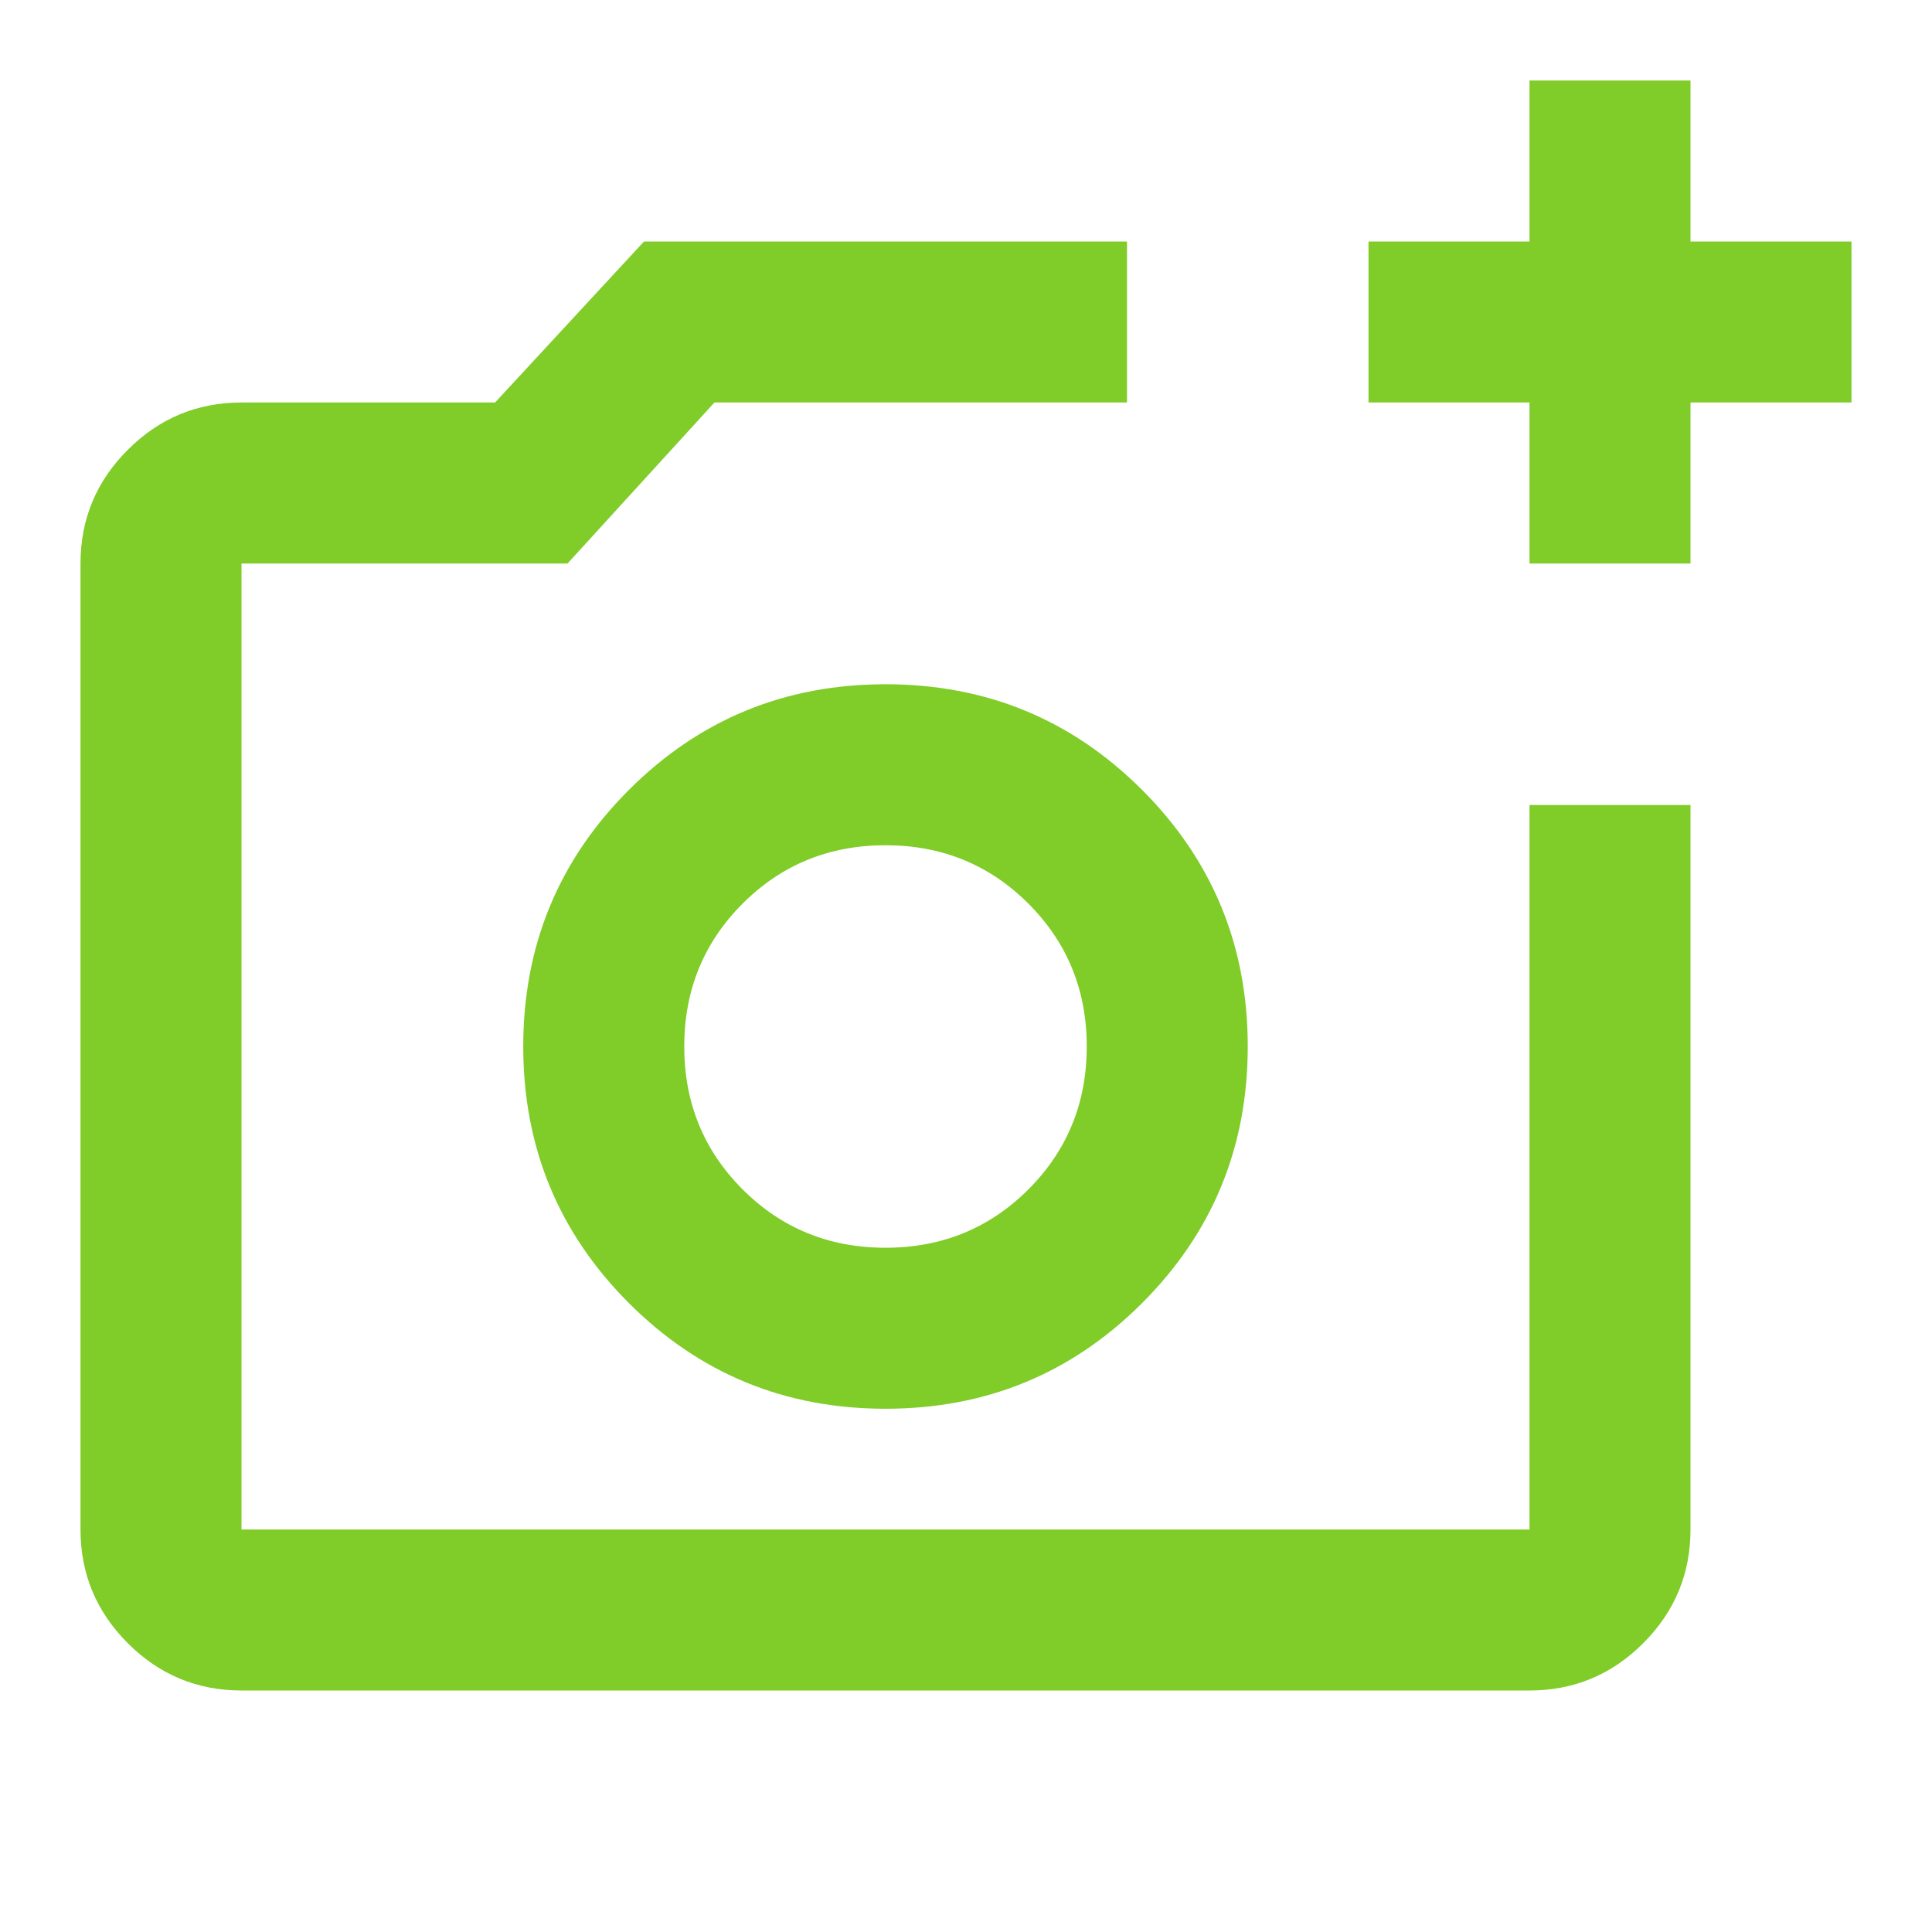
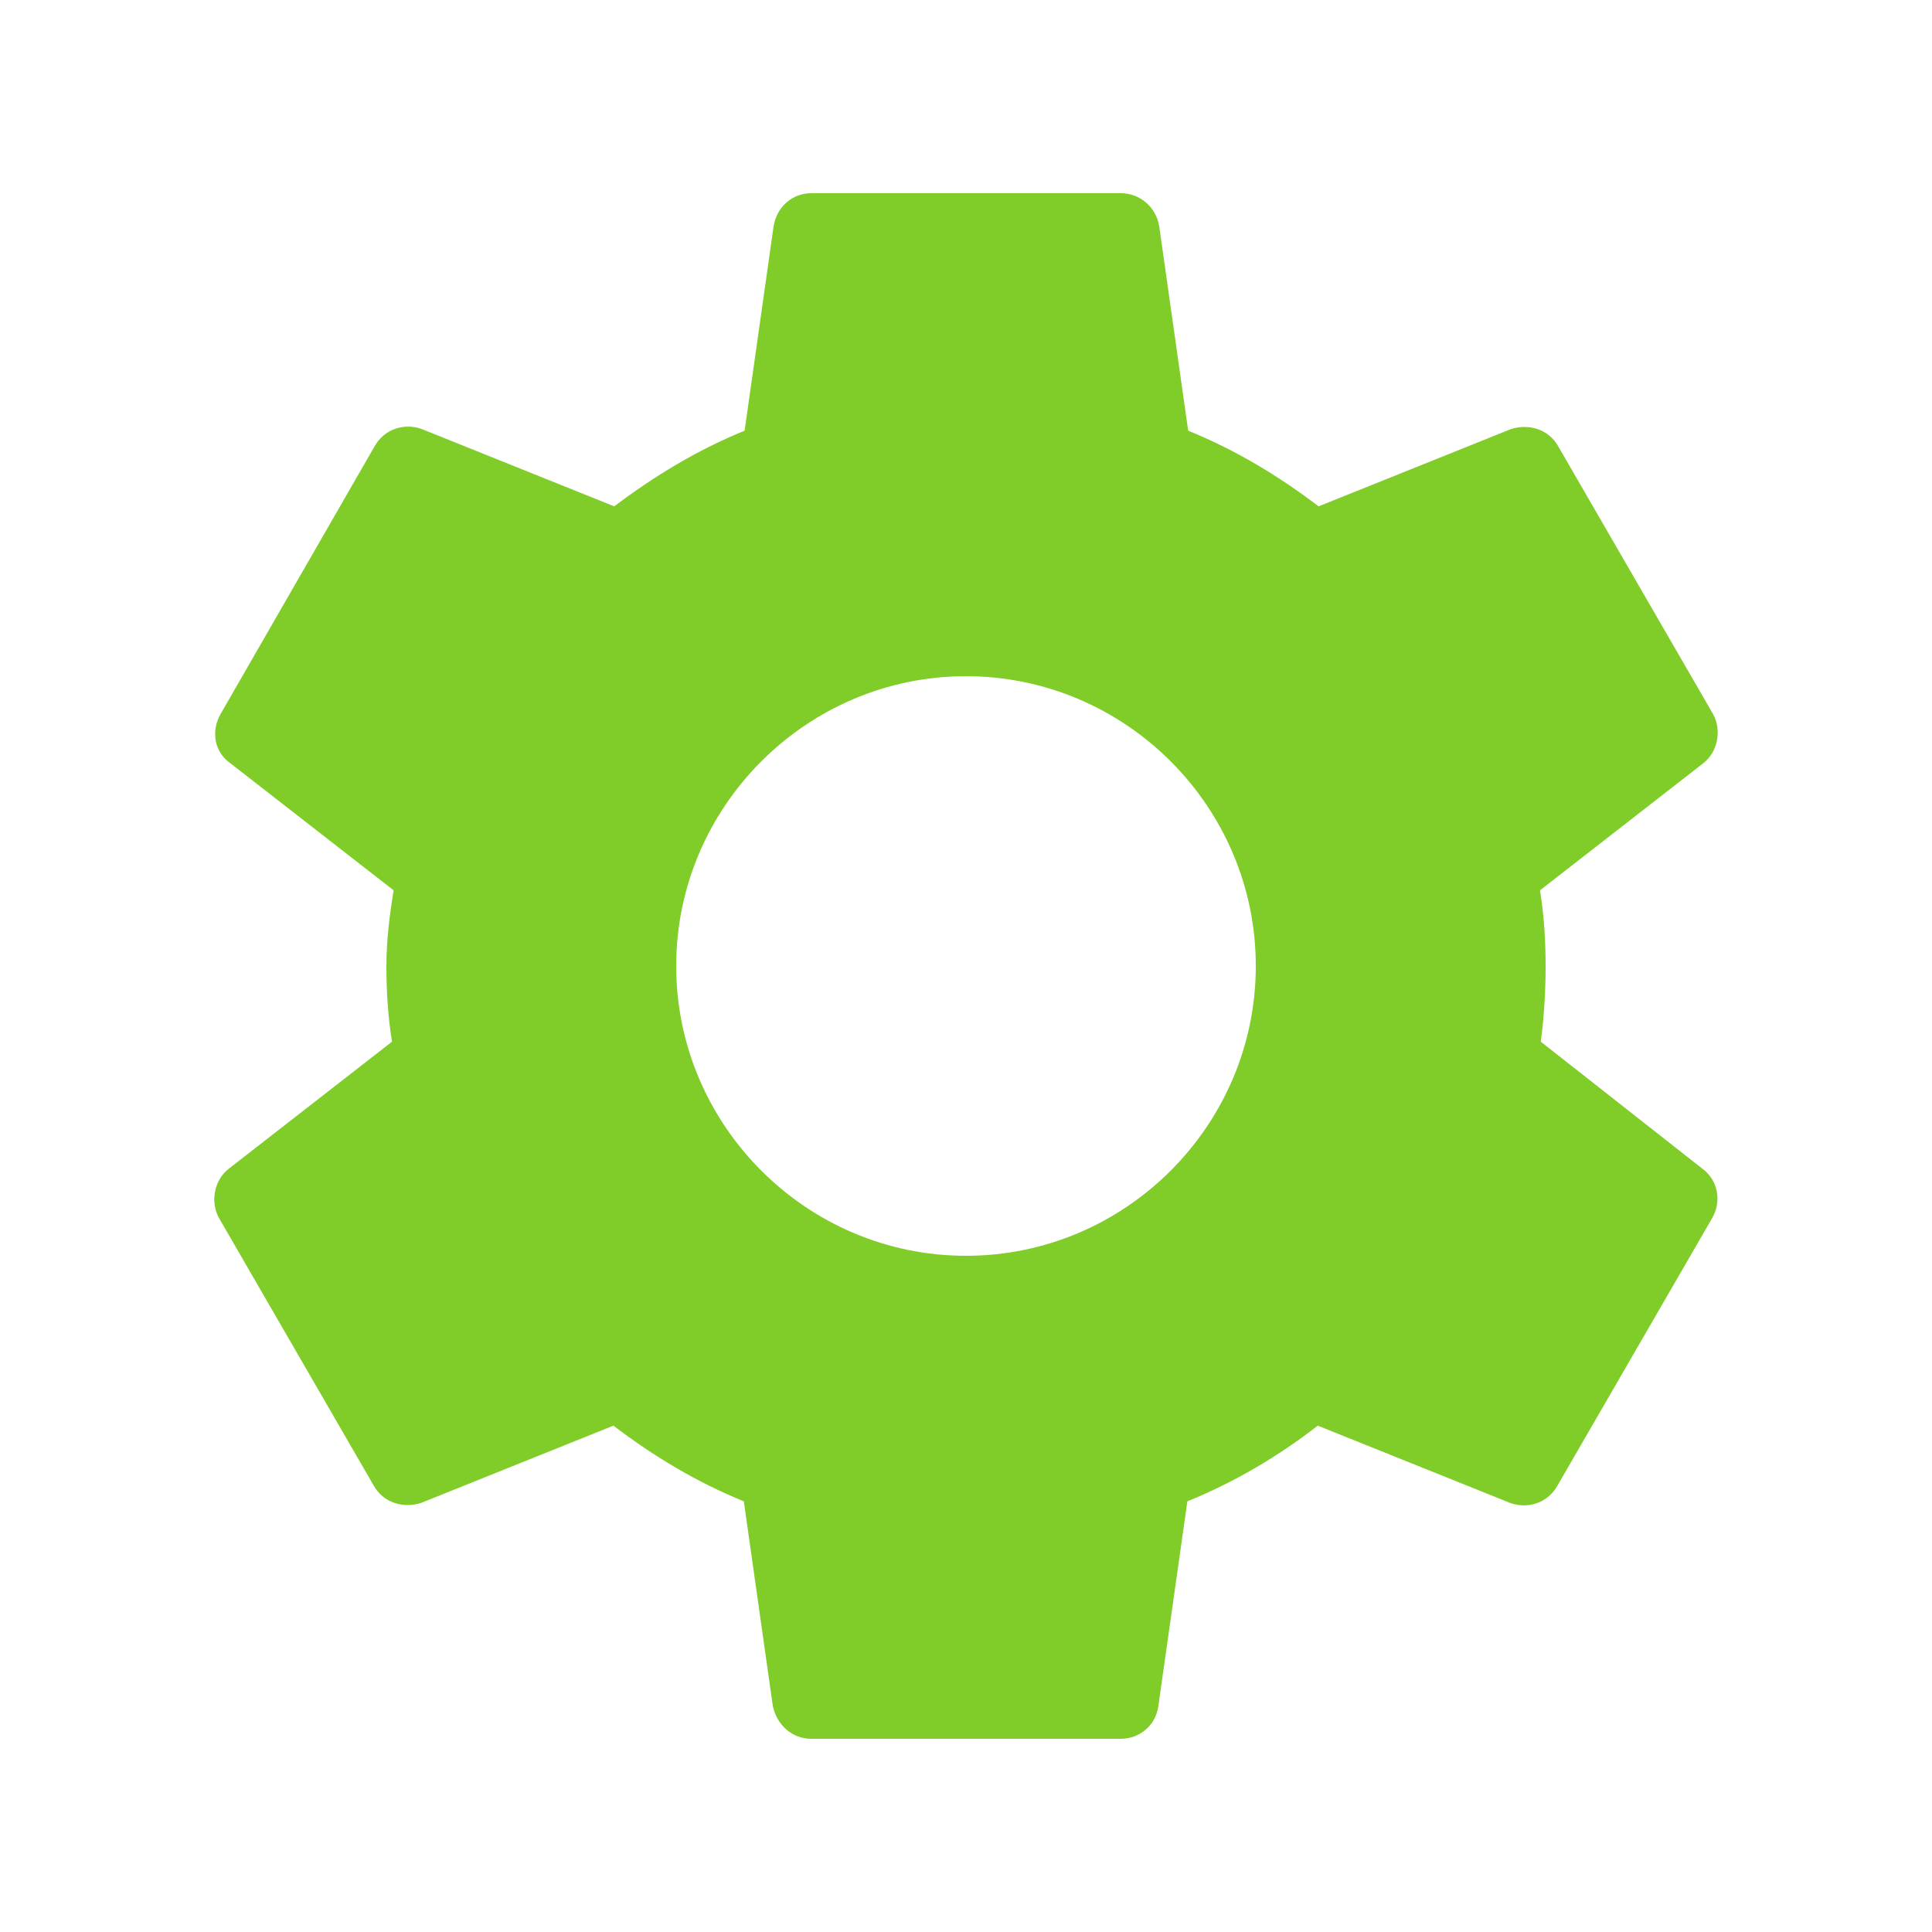
- <svg xmlns="http://www.w3.org/2000/svg" width="24px" height="24px" fill="#e8eaed" version="1.1" viewBox="0 -960 960 960">
-   <path d="M440-440ZM120-120q-33 0-56.5-23.5T40-200v-480q0-33 23.5-56.5T120-760h126l74-80h240v80H355l-73 80H120v480h640v-360h80v360q0 33-23.5 56.5T760-120H120Zm640-560v-80h-80v-80h80v-80h80v80h80v80h-80v80h-80ZM440-260q75 0 127.5-52.5T620-440q0-75-52.5-127.5T440-620q-75 0-127.5 52.5T260-440q0 75 52.5 127.5T440-260Zm0-80q-42 0-71-29t-29-71q0-42 29-71t71-29q42 0 71 29t29 71q0 42-29 71t-71 29Z" fill="#80cc28" />
+ <svg xmlns="http://www.w3.org/2000/svg" width="24" height="24" viewBox="0 0 24 24" fill="none">
+   <path d="M19.14 12.94c.04-.3.06-.61.06-.94 0-.32-.02-.64-.07-.94l2.03-1.58c.18-.14.23-.41.12-.61l-1.92-3.32c-.12-.22-.37-.29-.59-.22l-2.39.96c-.5-.38-1.03-.7-1.62-.94l-.36-2.54c-.04-.24-.24-.41-.48-.41h-3.84c-.24 0-.43.17-.47.41l-.36 2.54c-.59.24-1.13.57-1.62.94l-2.39-.96c-.22-.08-.47 0-.59.22L2.74 8.87c-.12.21-.08.47.12.61l2.03 1.58c-.05.3-.09.63-.09.94s.02.64.07.94l-2.03 1.58c-.18.14-.23.41-.12.61l1.92 3.32c.12.22.37.29.59.22l2.39-.96c.5.38 1.03.7 1.62.94l.36 2.54c.05.24.24.41.48.41h3.84c.24 0 .44-.17.47-.41l.36-2.54c.59-.24 1.13-.56 1.62-.94l2.39.96c.22.08.47 0 .59-.22l1.92-3.32c.12-.21.07-.47-.12-.61l-2.01-1.58zM12 15.6c-1.98 0-3.6-1.62-3.6-3.6s1.62-3.6 3.6-3.6 3.6 1.62 3.6 3.6-1.62 3.6-3.6 3.6z" fill="#80cc28" />
</svg>
